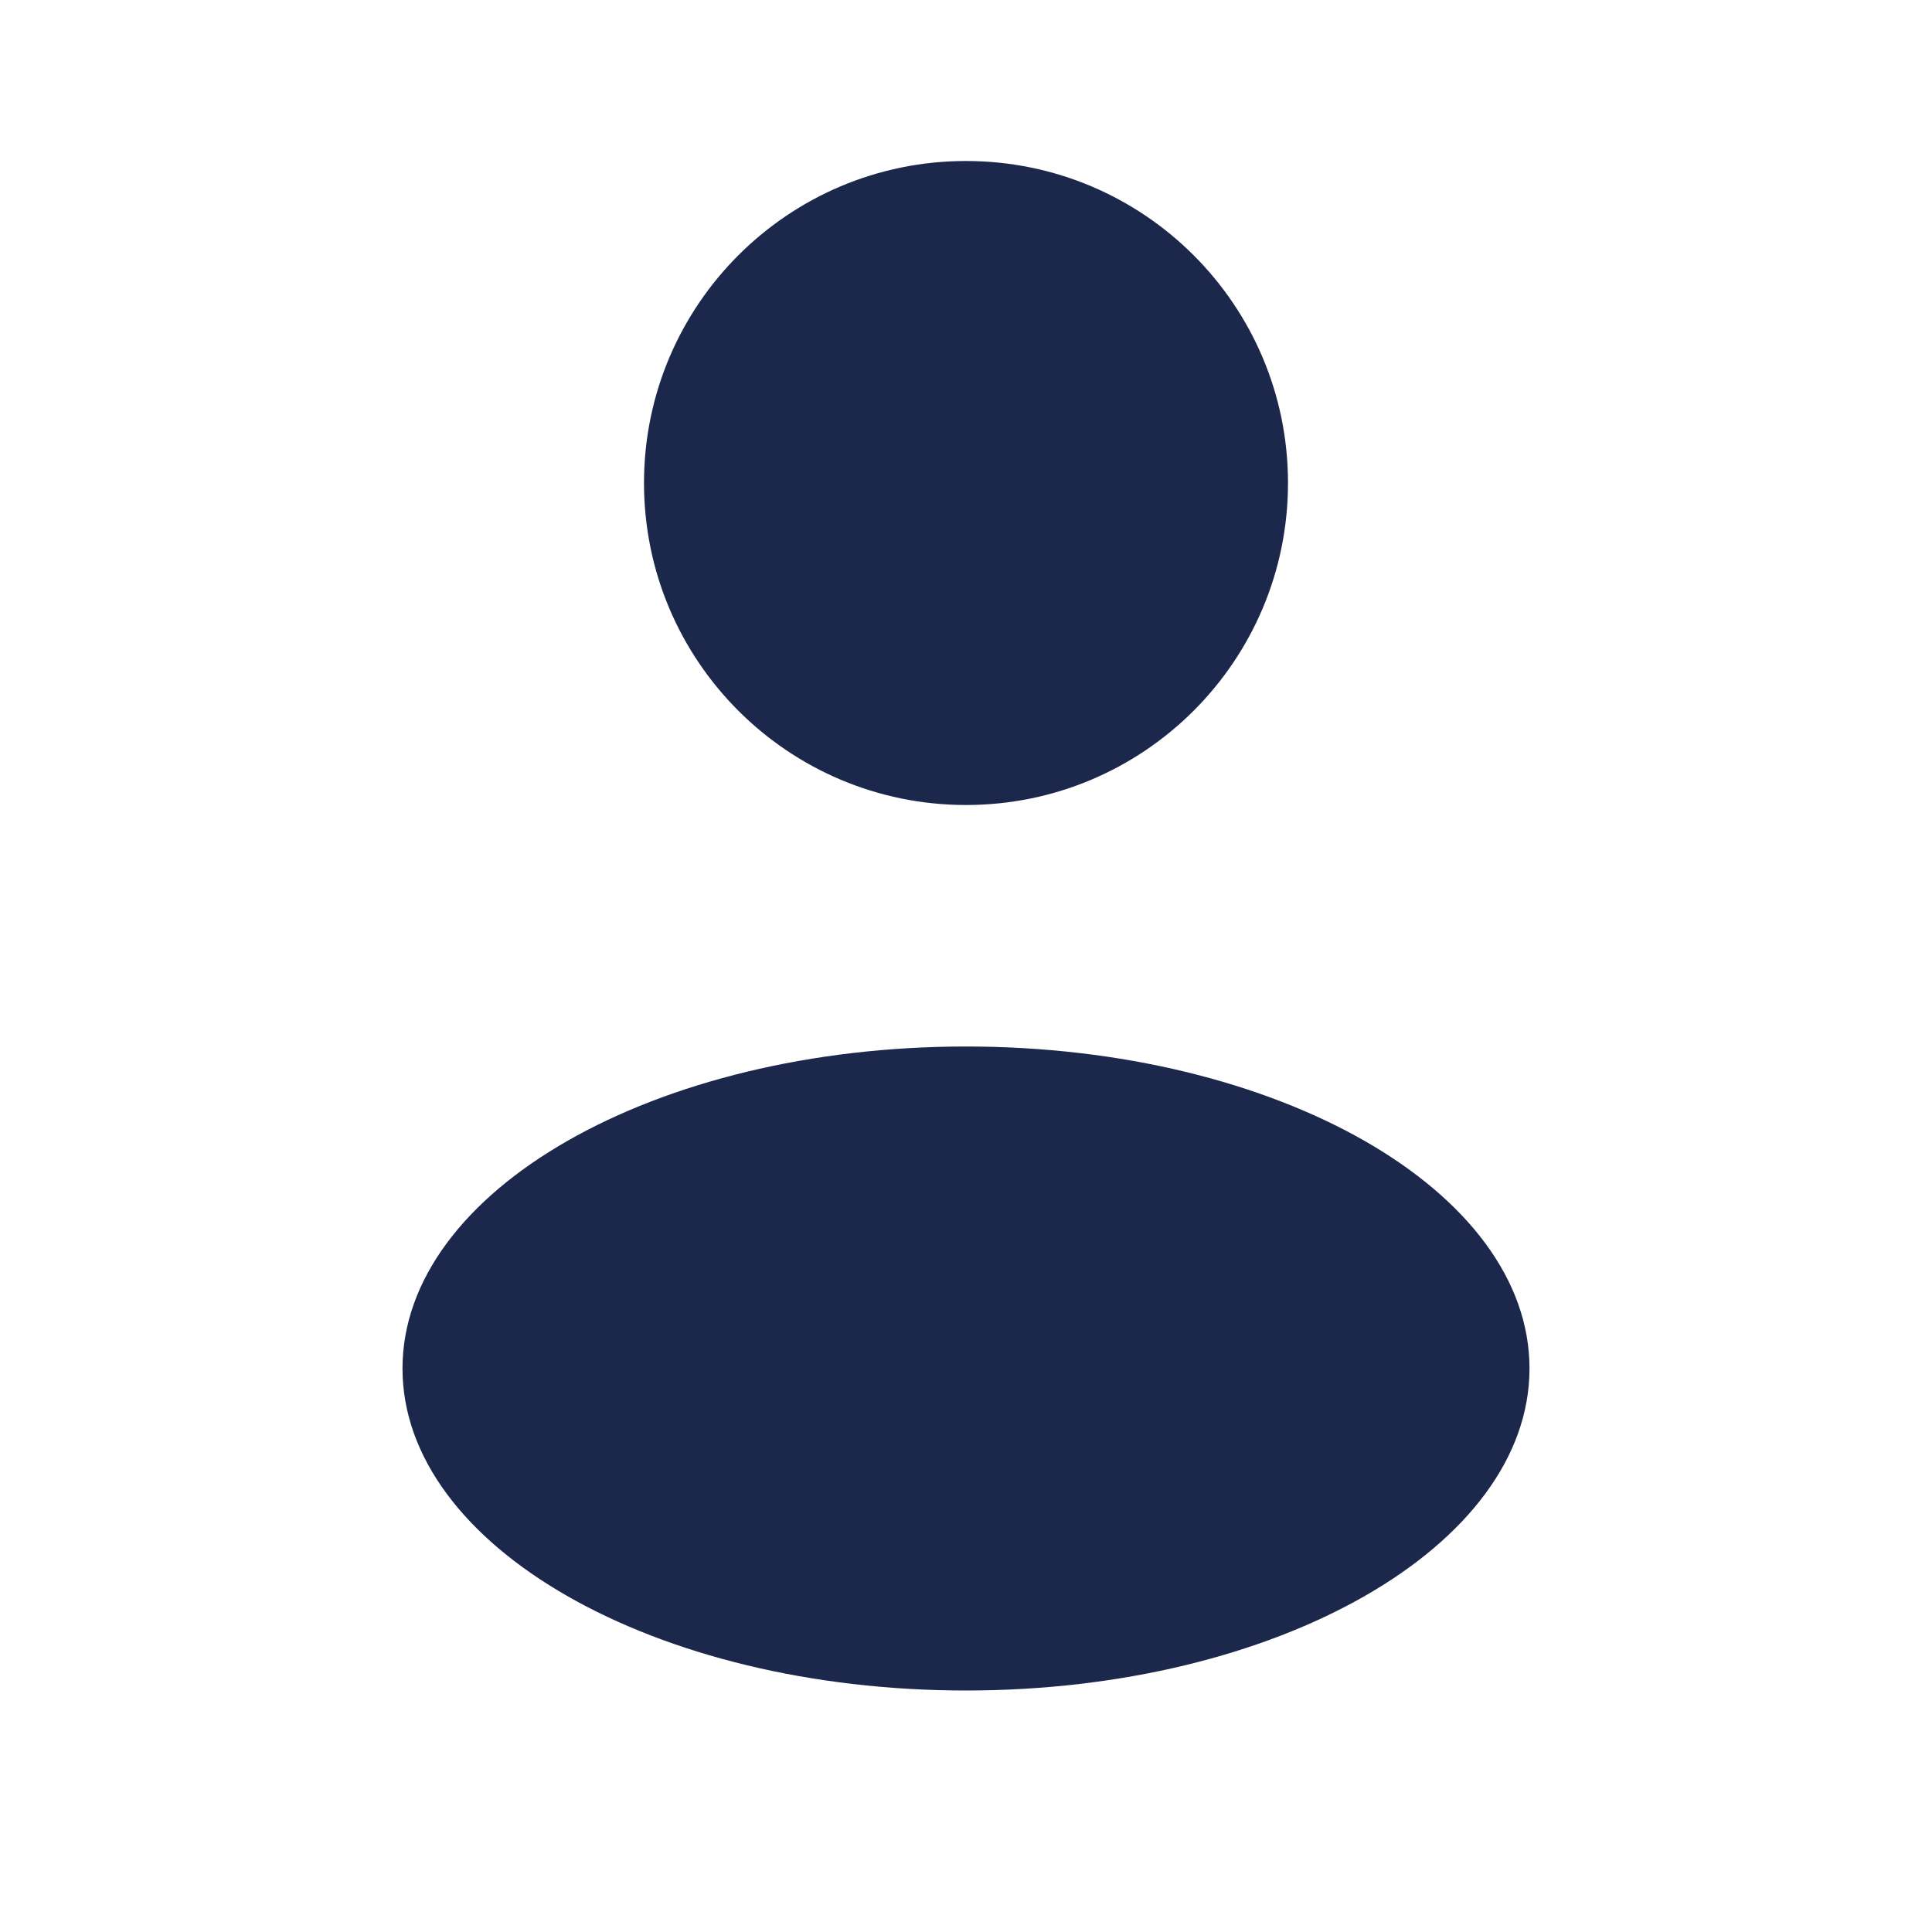
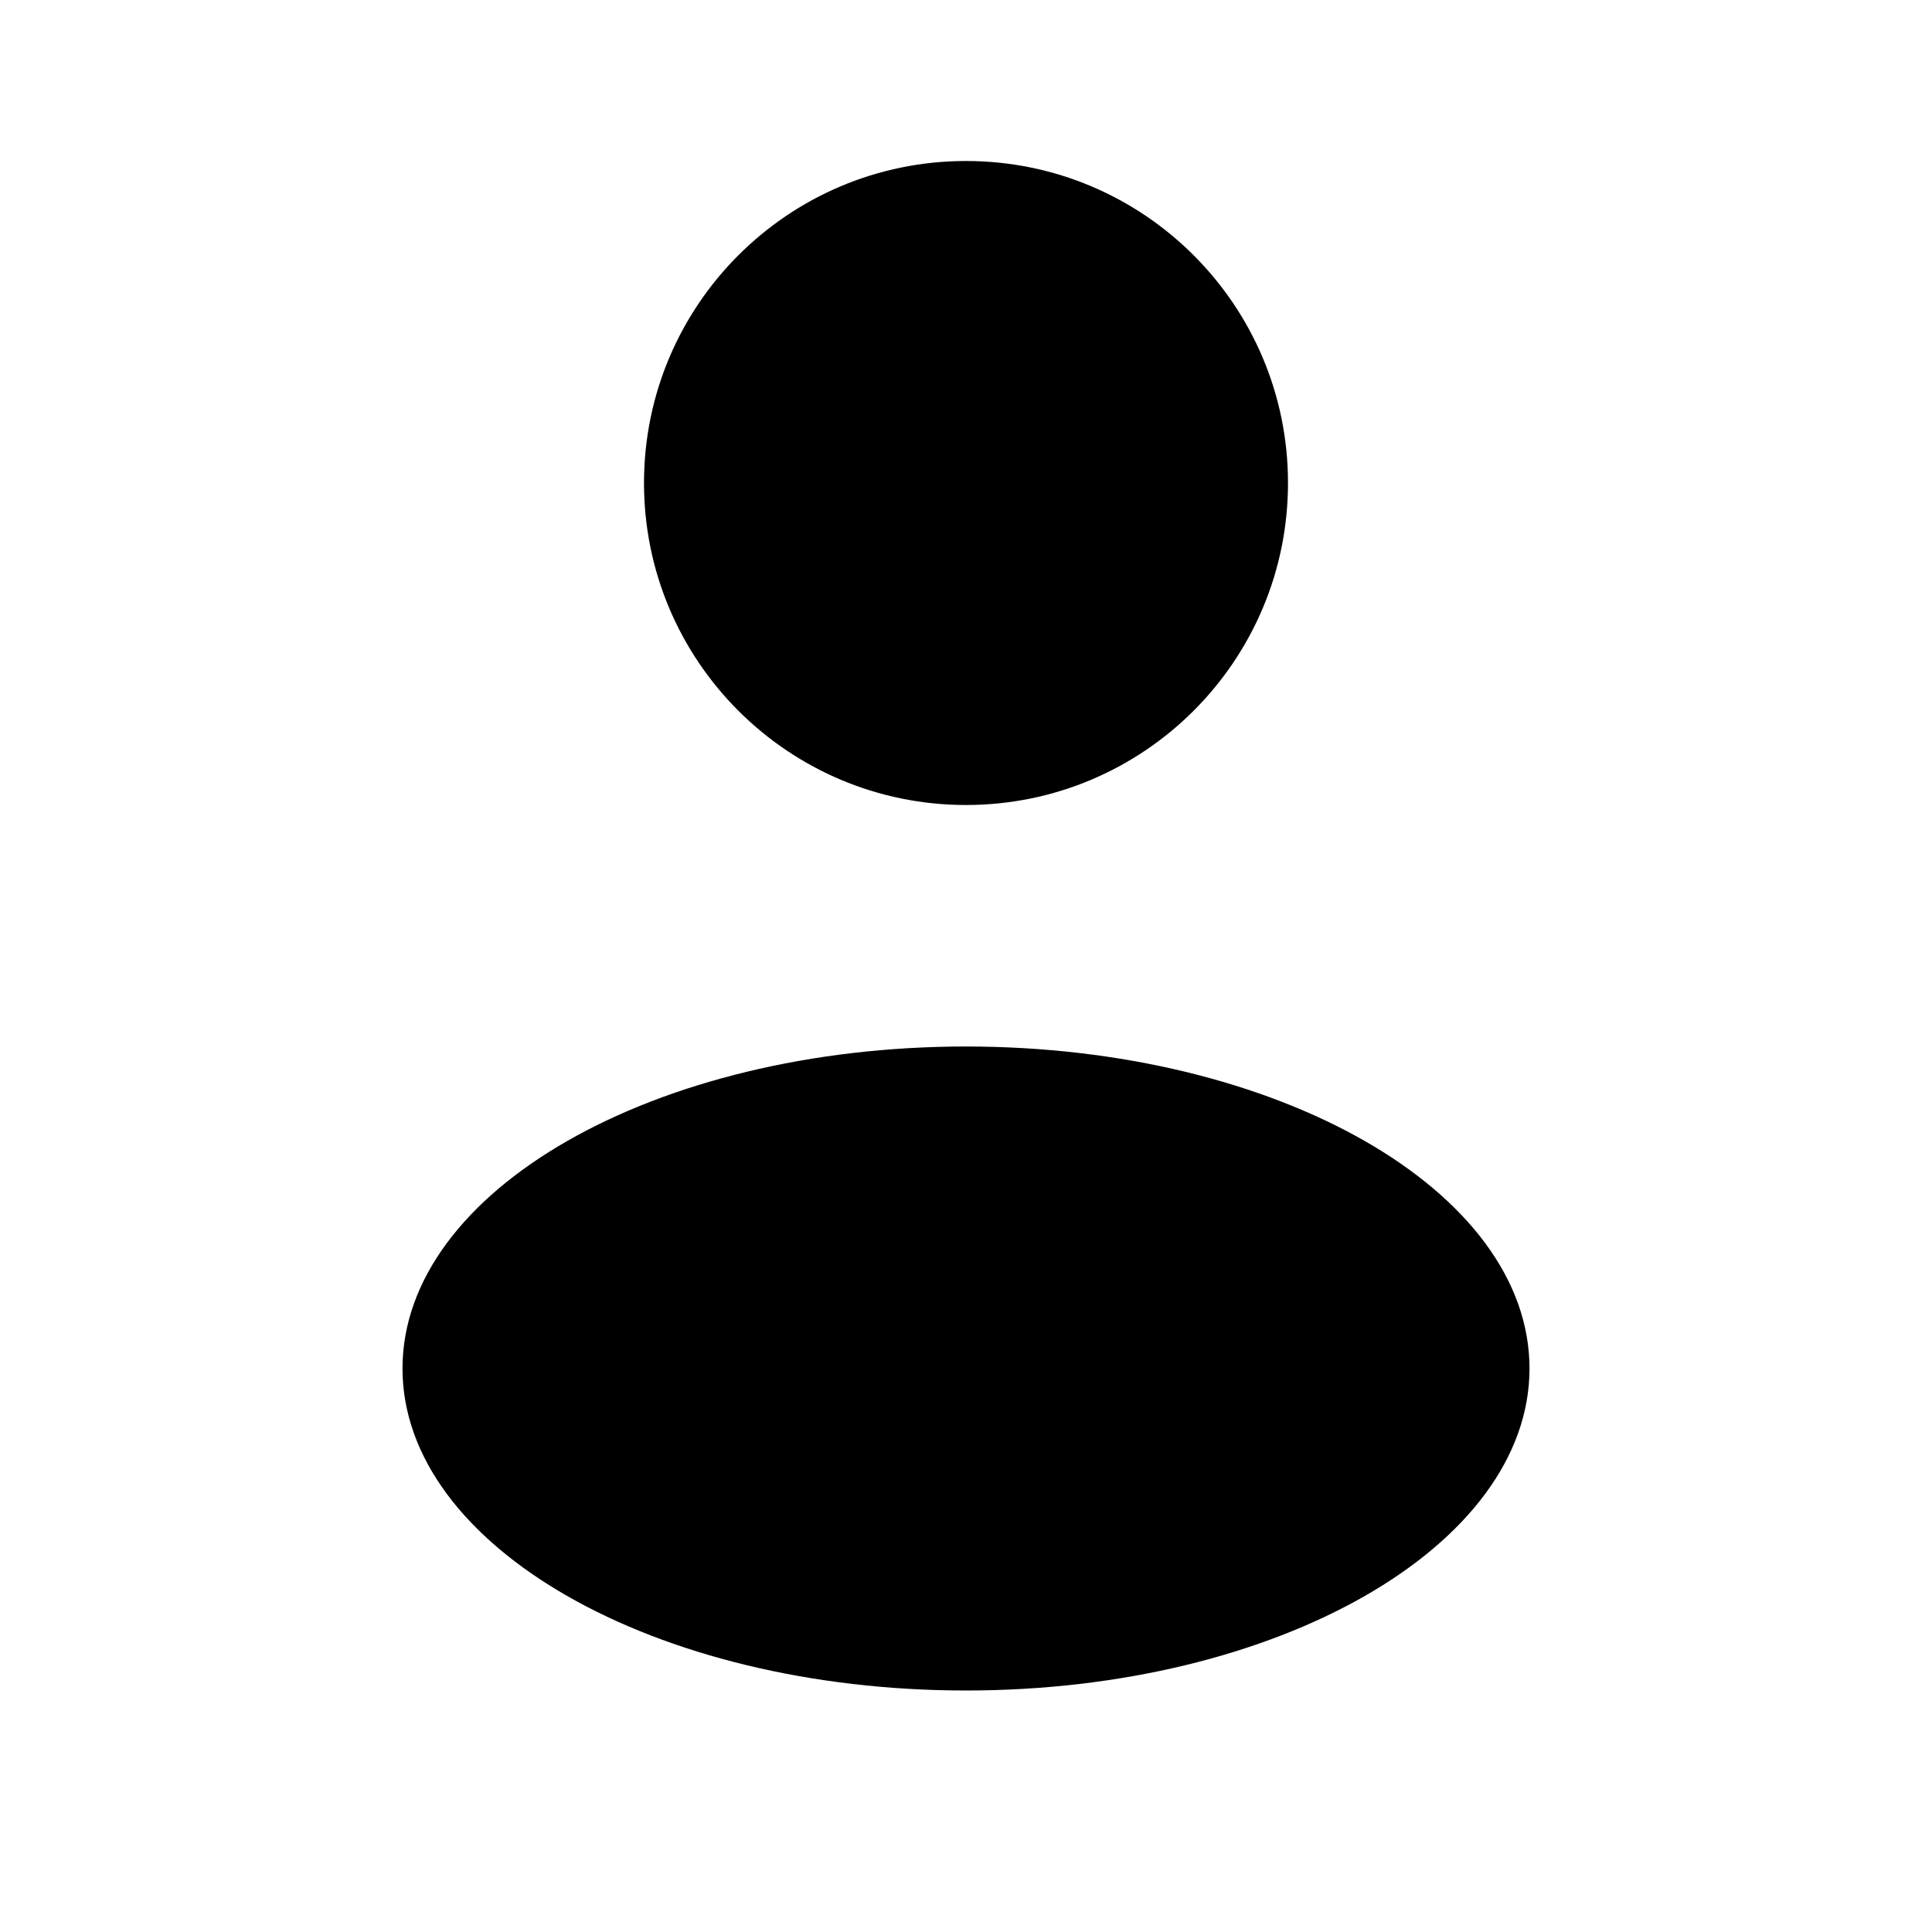
- <svg xmlns="http://www.w3.org/2000/svg" width="800px" height="800px" viewBox="0 0 24 24" fill="none">
-   <circle cx="12" cy="6" r="4" fill="#1C274C" />
-   <ellipse cx="12" cy="17" rx="7" ry="4" fill="#1C274C" />
+ <svg xmlns="http://www.w3.org/2000/svg" width="800px" height="800px" viewBox="0 0 24 24" fill="currentColor">
+   <circle cx="12" cy="6" r="4" fill="currentColor" />
+   <ellipse cx="12" cy="17" rx="7" ry="4" fill="currentColor" />
</svg>
